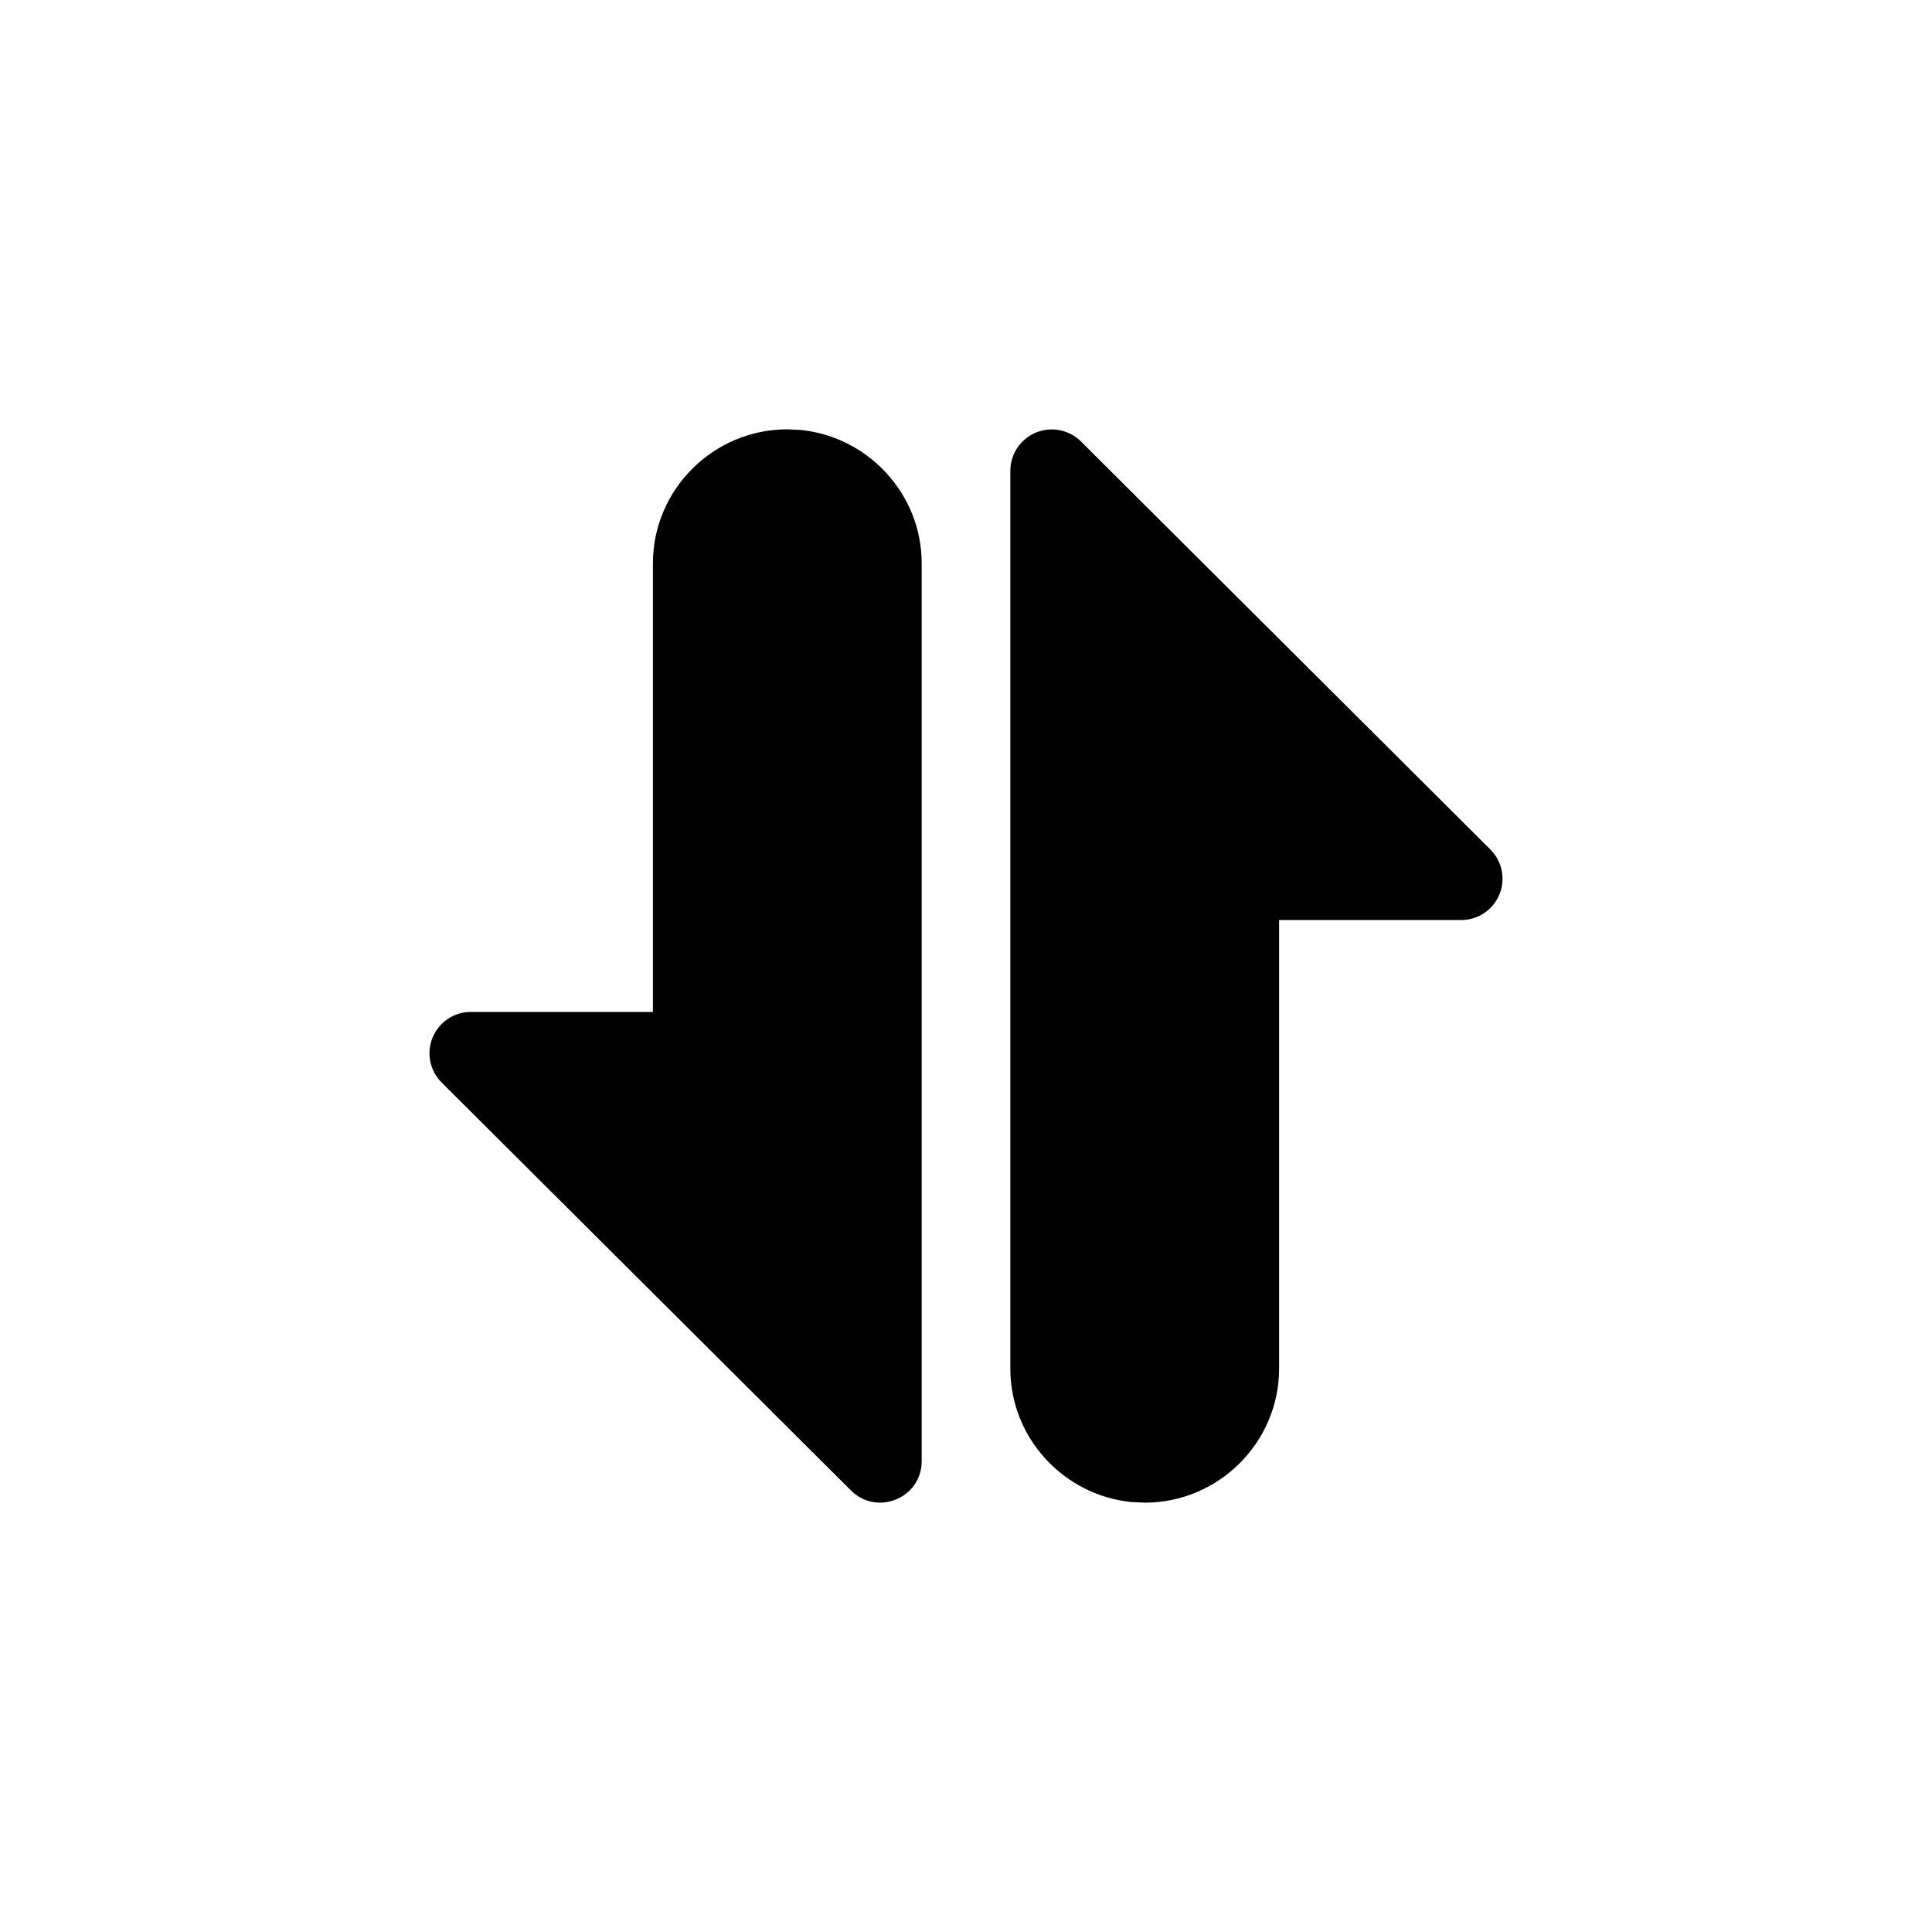
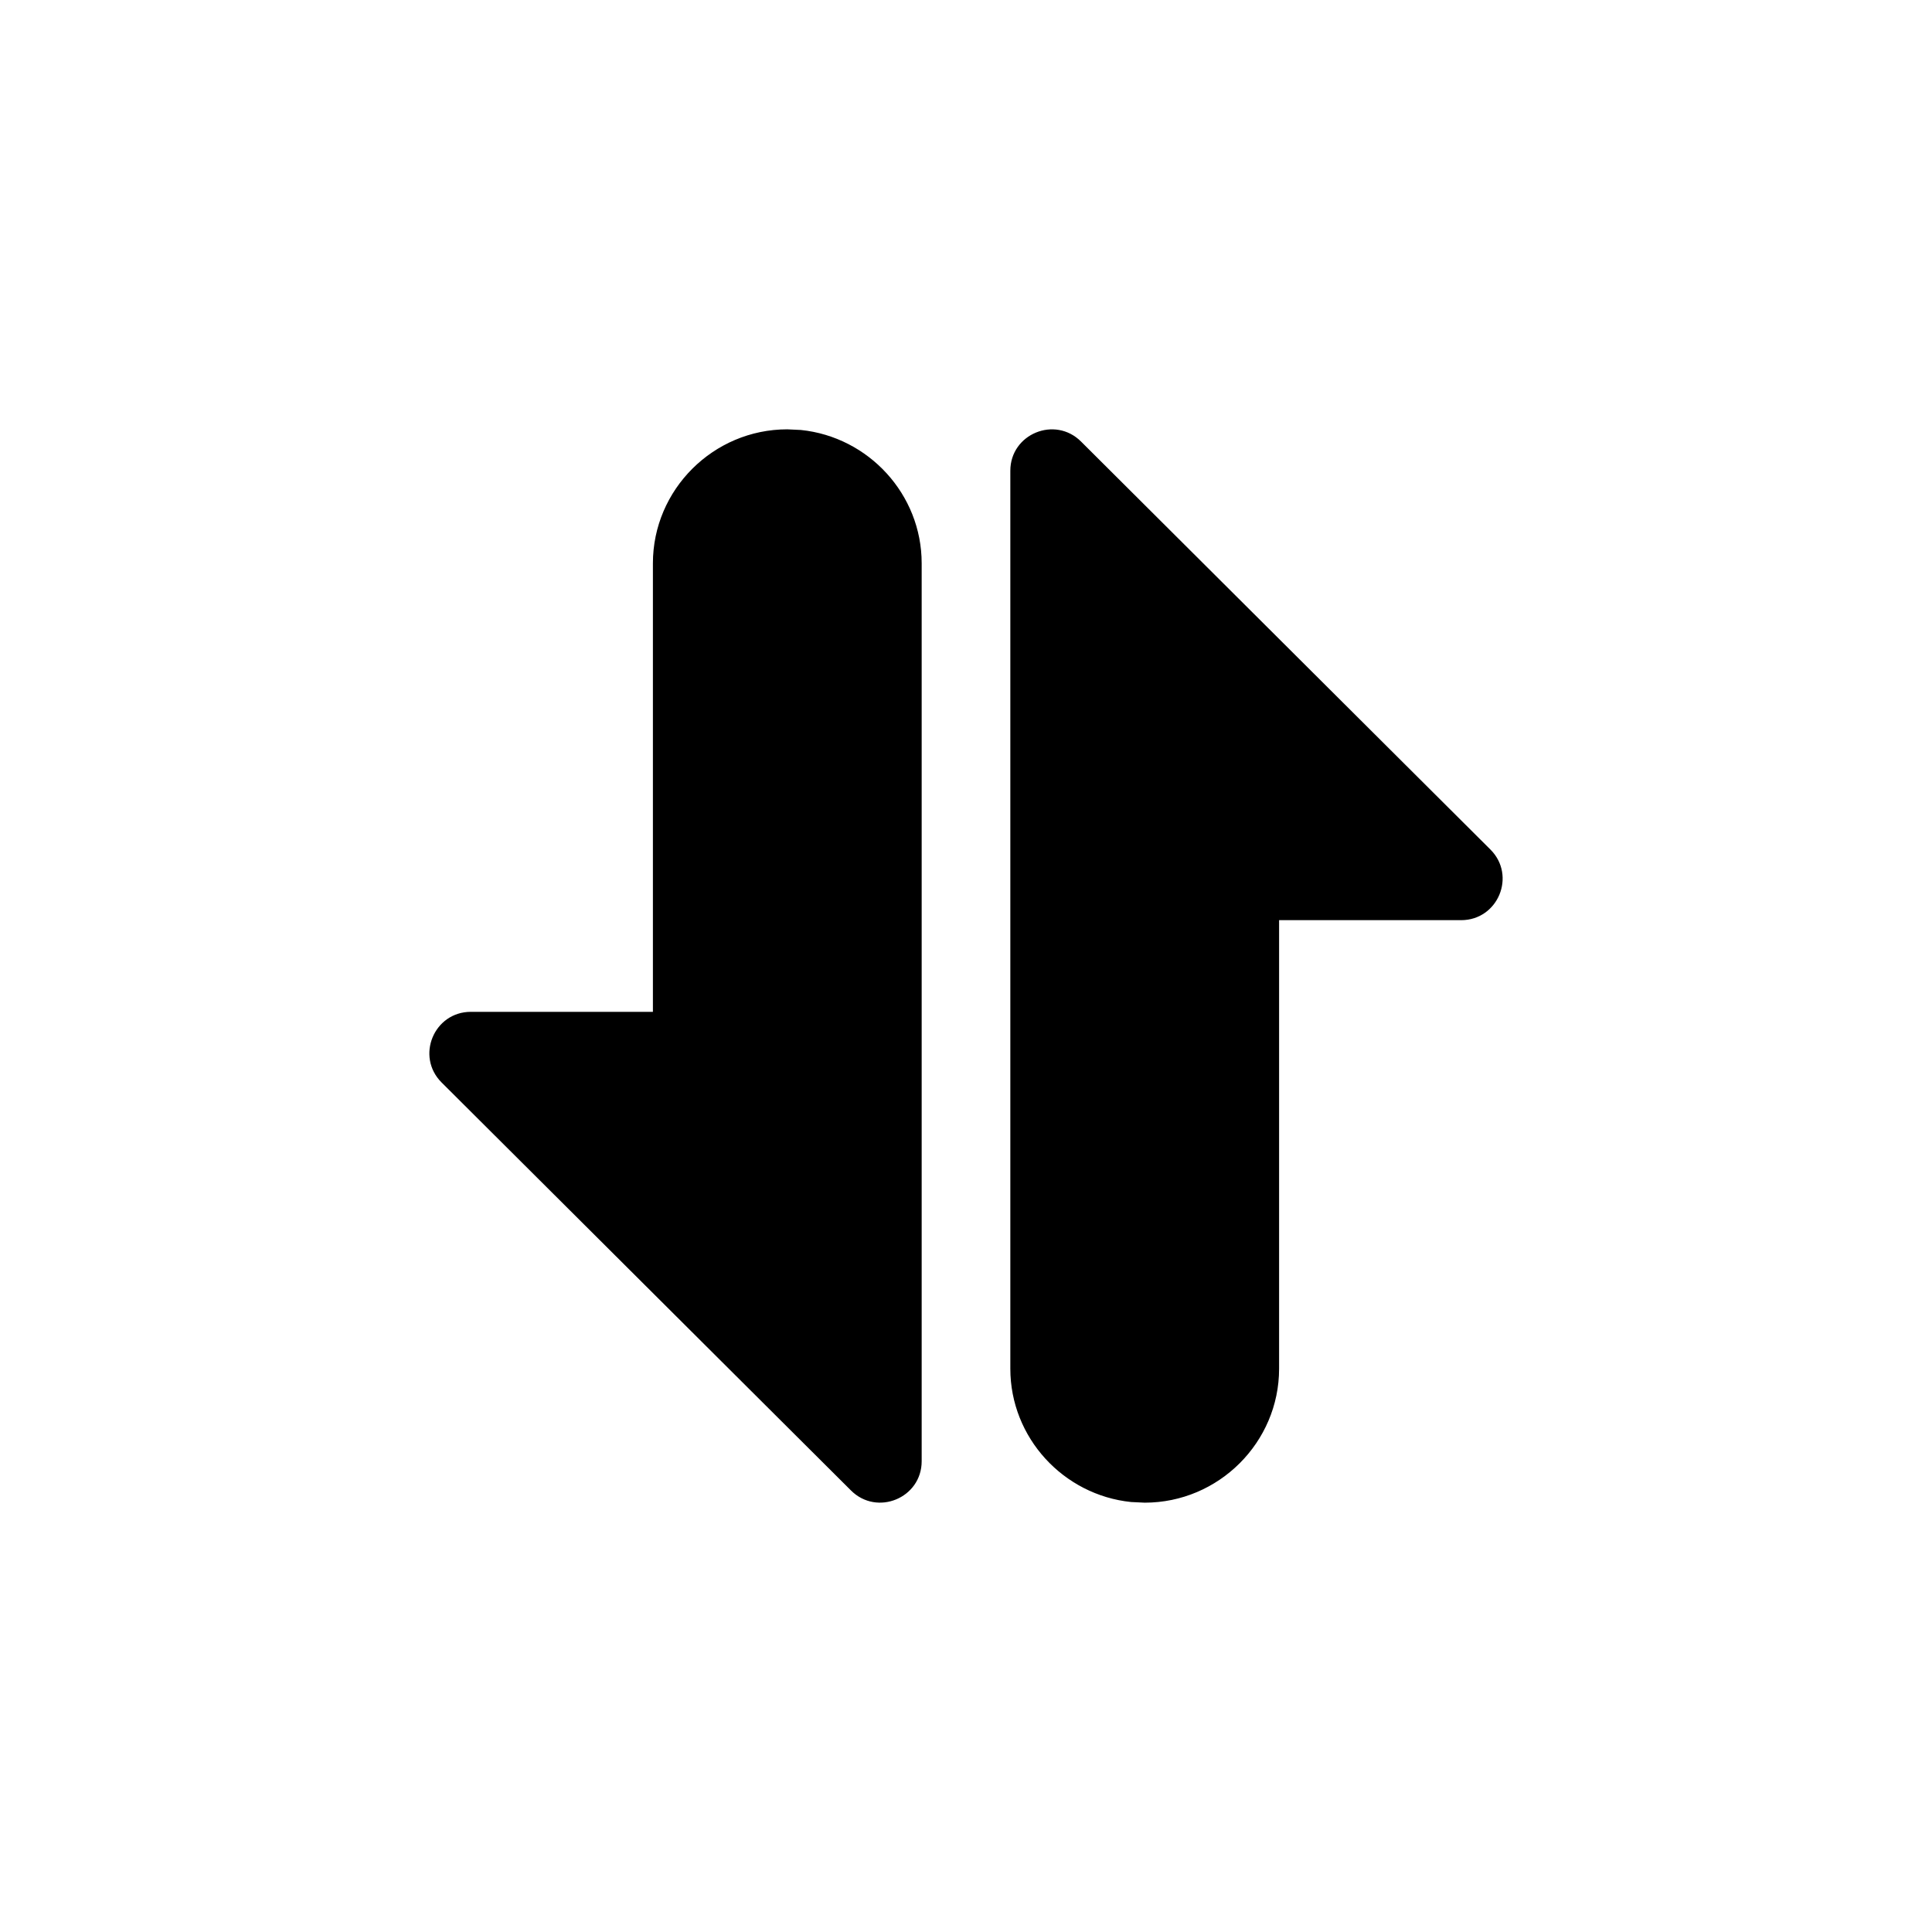
- <svg xmlns="http://www.w3.org/2000/svg" viewBox="0 0 18 18">
-   <path fill-rule="evenodd" d="m13.886 7.915-3.814-3.801a.386.386 0 0 0-.659.272v8.366c0 .643.495 1.177 1.125 1.242l.127.006c.689 0 1.252-.562 1.252-1.248v-4.18h1.696a.385.385 0 0 0 .273-.657m-9.772 2.17 3.814 3.801c.243.243.659.071.659-.272V5.248c0-.643-.495-1.177-1.125-1.242L7.335 4c-.689 0-1.252.562-1.252 1.248v4.18H4.387a.385.385 0 0 0-.273.657" />
+ <svg xmlns="http://www.w3.org/2000/svg" viewBox="0 0 18 18" version="1.1">
+   <g id="icon-odds" stroke="none" stroke-width="1" fill-rule="evenodd">
+     <path d="M13.886,7.915 L10.072,4.114 C9.829,3.871 9.413,4.043 9.413,4.386 L9.413,12.752 C9.413,13.395 9.908,13.929 10.538,13.994 L10.665,14 C11.354,14 11.917,13.438 11.917,12.752 L11.917,8.573 L13.613,8.573 C13.957,8.573 14.129,8.158 13.886,7.915 Z M4.114,10.085 L7.928,13.886 C8.171,14.129 8.587,13.957 8.587,13.614 L8.587,5.248 C8.587,4.605 8.092,4.071 7.462,4.006 L7.335,4 C6.646,4 6.083,4.562 6.083,5.248 L6.083,9.427 L4.387,9.427 C4.043,9.427 3.871,9.842 4.114,10.085 Z" />
+   </g>
</svg>
